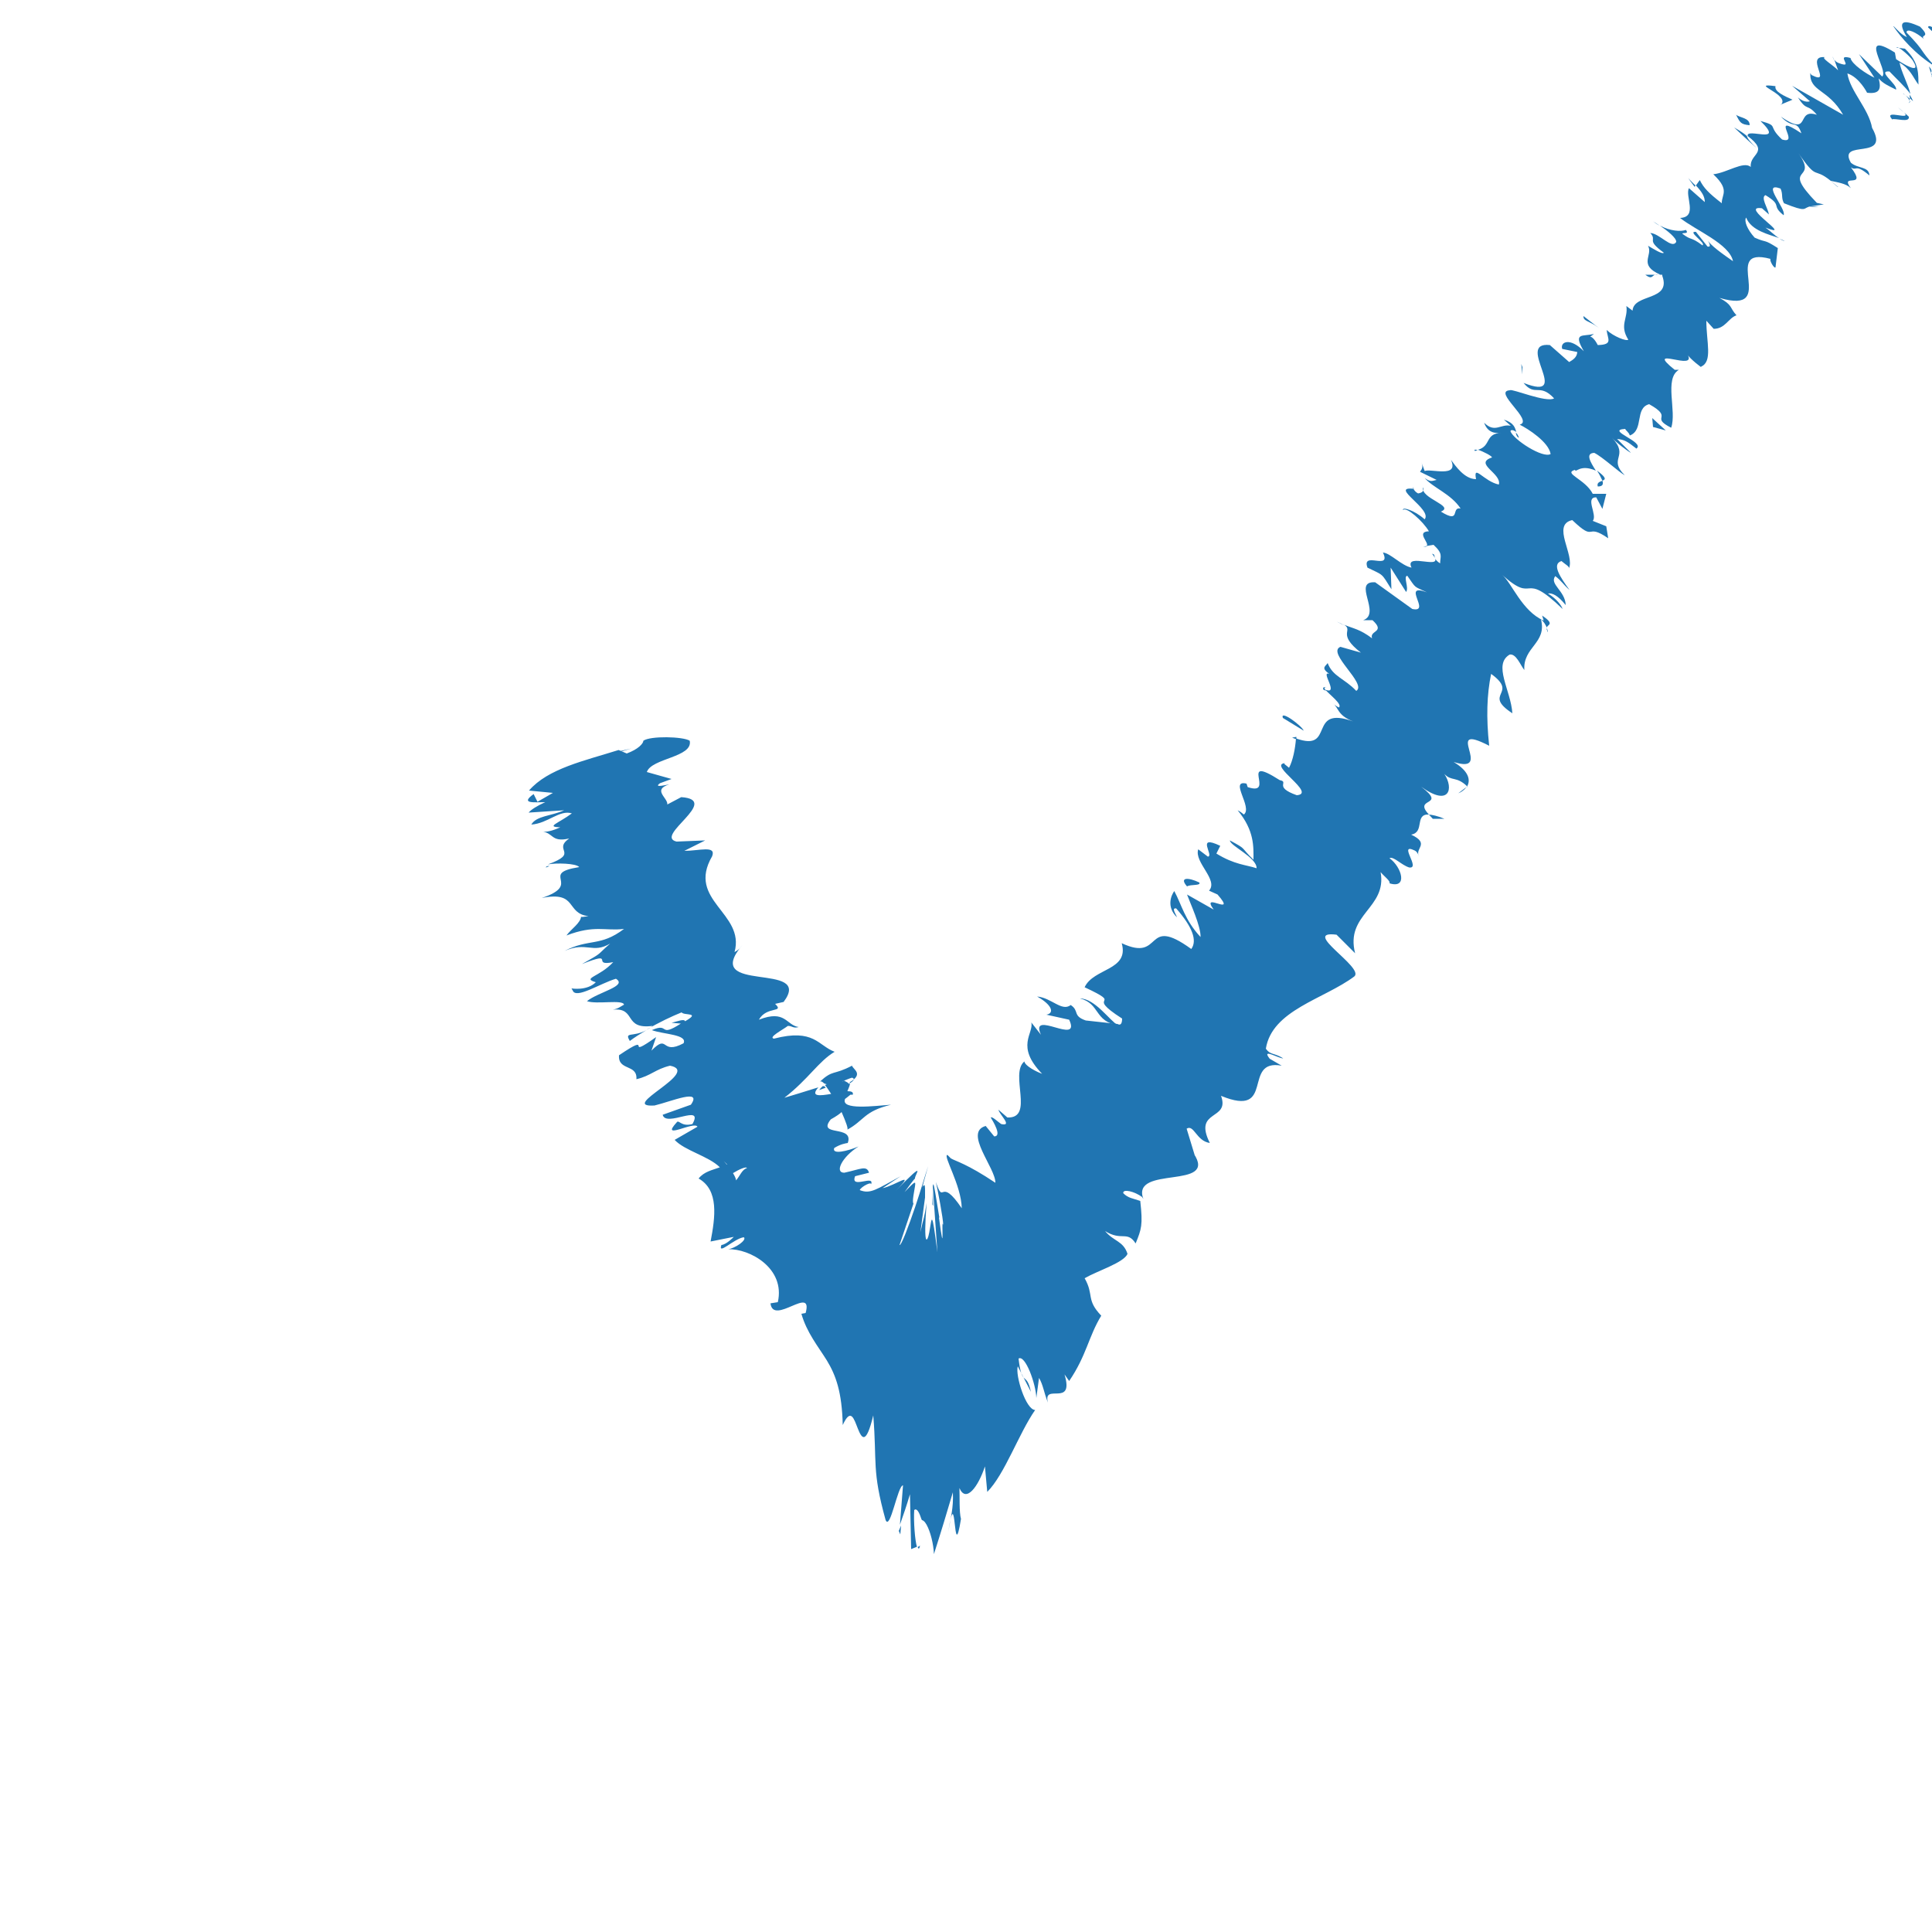
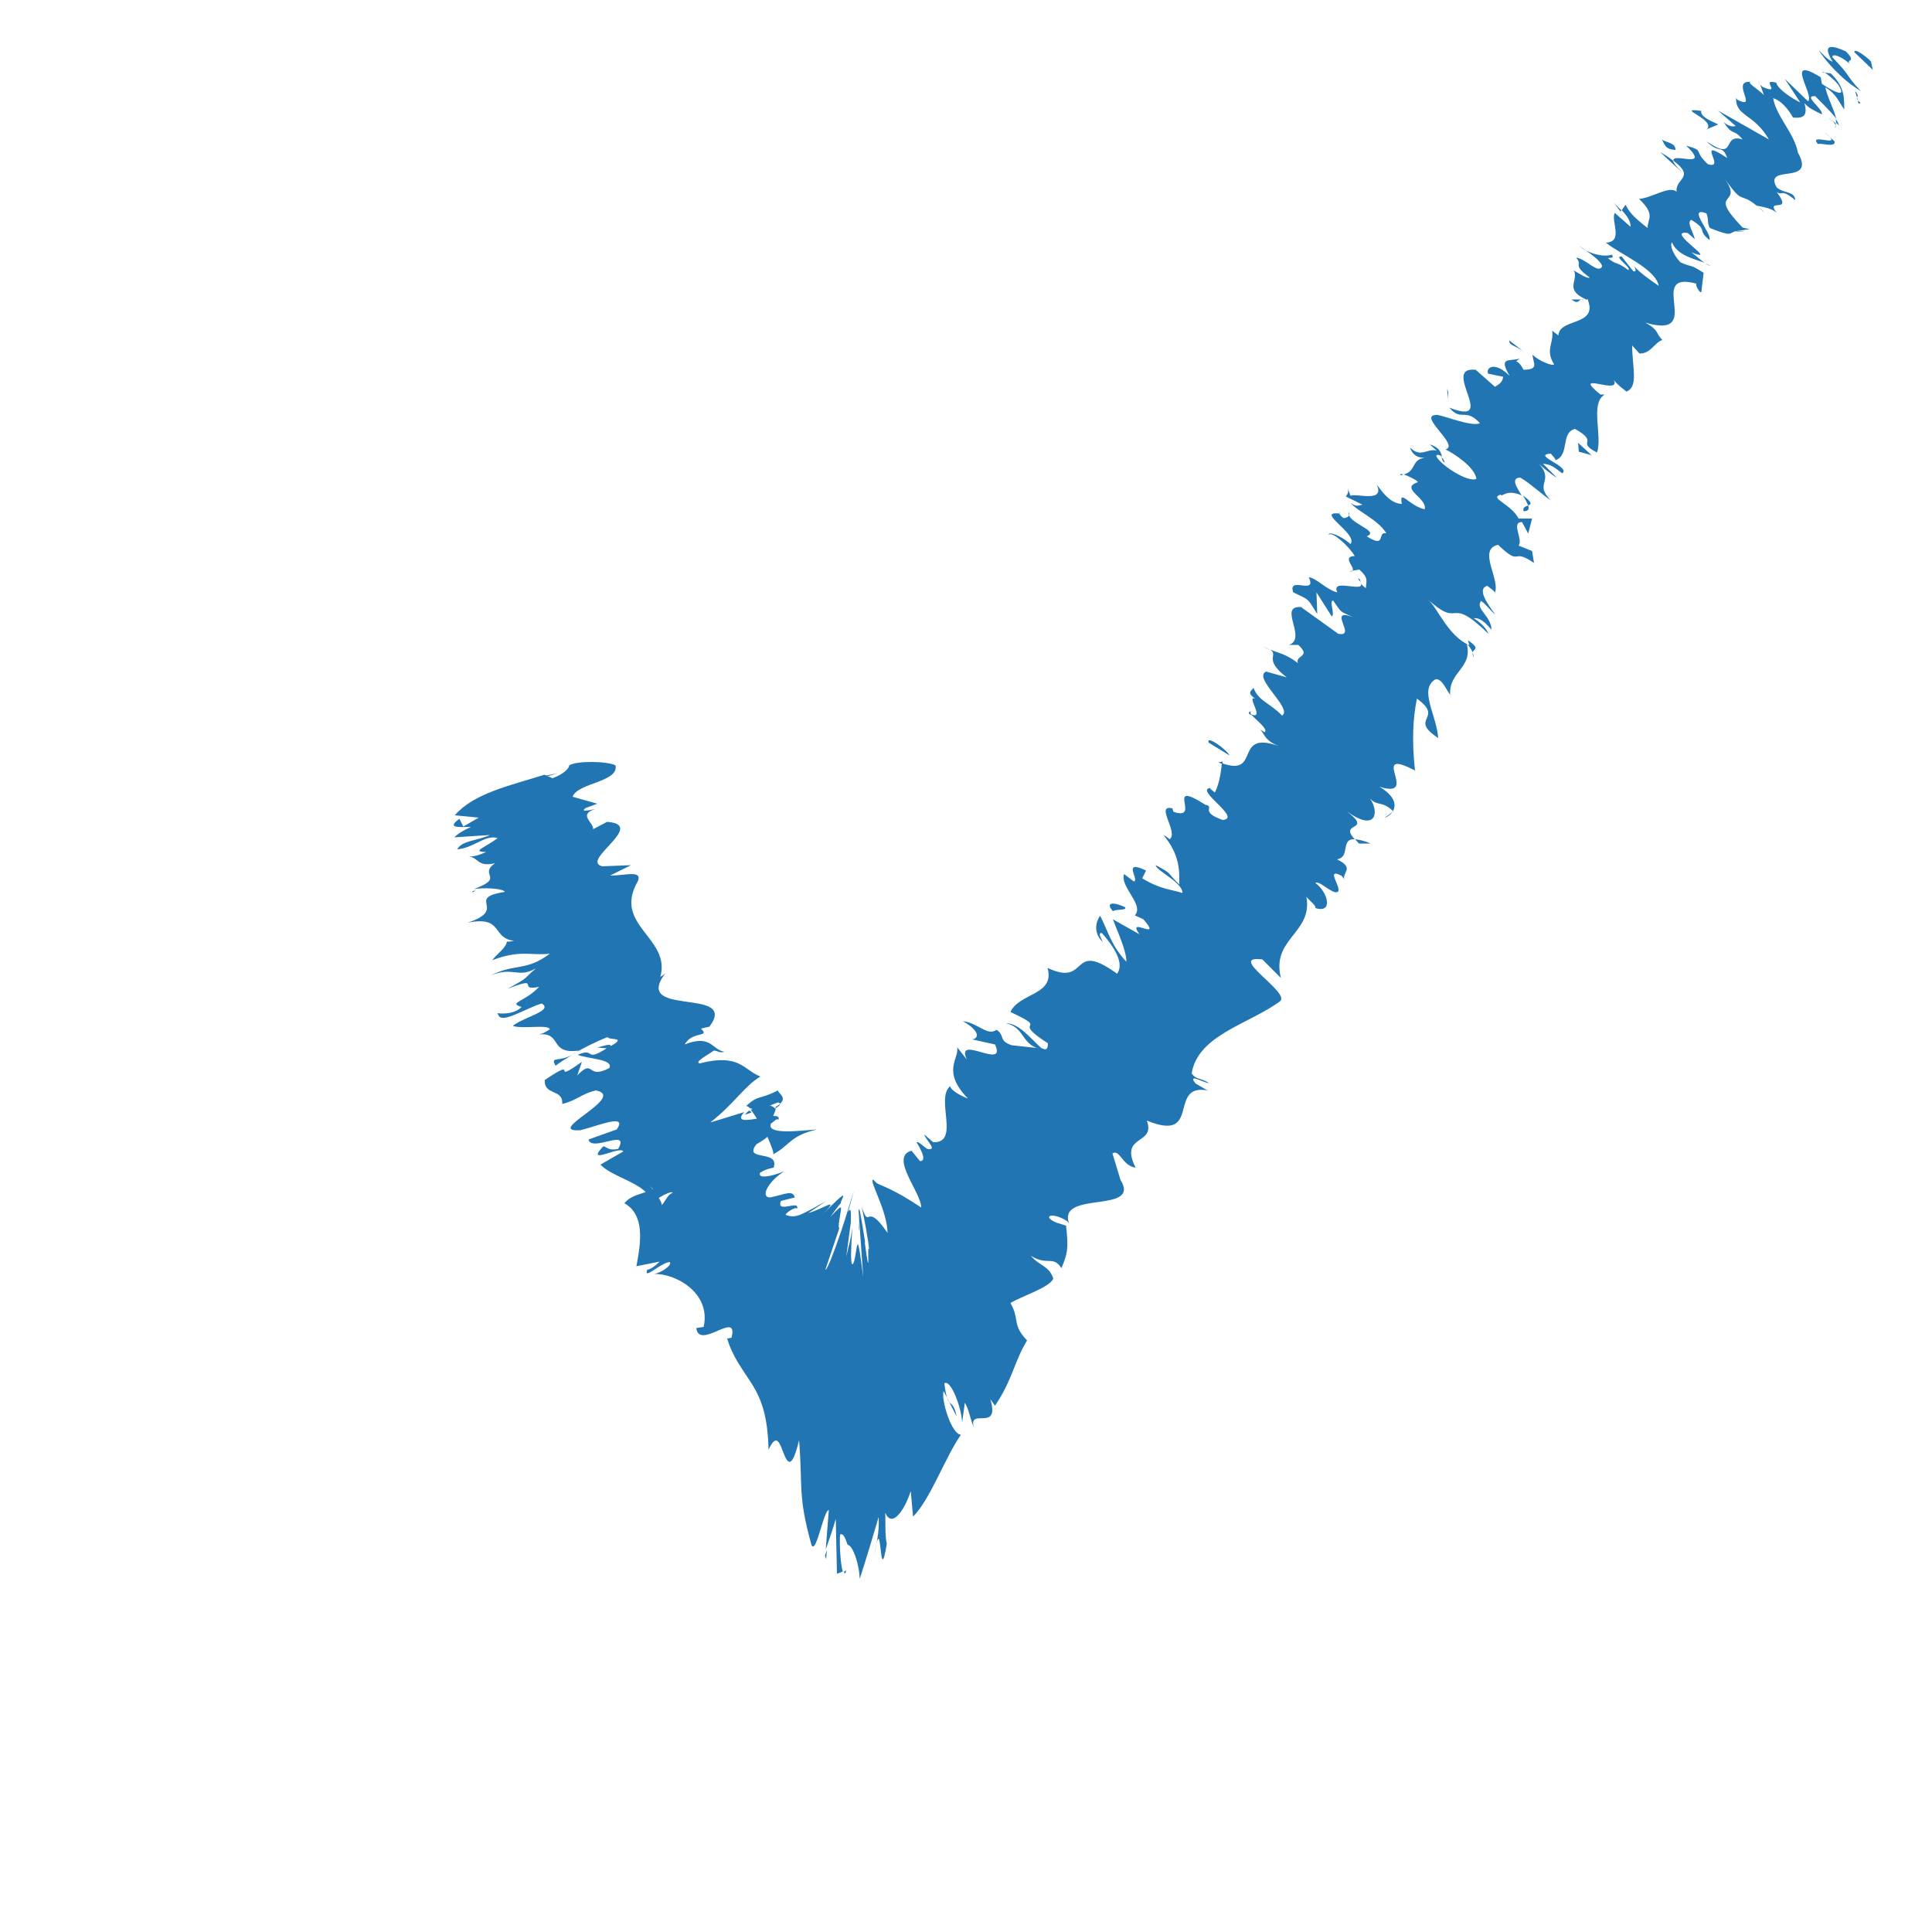
<svg xmlns="http://www.w3.org/2000/svg" id="Layer_1" data-name="Layer 1" viewBox="0 0 50 50">
  <defs>
    <style>
      .cls-1 {
        fill: #2075b2;
      }
    </style>
  </defs>
-   <path class="cls-1" d="M50.33.95c-.12-.13-.44-.36-.43-.24l.48.46-.05-.22Z" />
-   <path class="cls-1" d="M49,.68c.19.28.56.72,1.08,1.04-.44-.47-.21-.33-.74-.88,0-.12.26,0,.45.17-.11-.13.2-.02-.1-.32-.48-.22-.58-.12-.34.27-.14-.06-.25-.19-.34-.28Z" />
-   <path class="cls-1" d="M42.83,7.11h.1s-.07-.01-.1,0Z" />
-   <path class="cls-1" d="M39.31,11.33s-.03-.1-.08-.13c.01.06.03.11.08.13Z" />
-   <path class="cls-1" d="M38.17,11.67s.05-.01.07-.02c-.06-.02-.1-.02-.07.02Z" />
-   <path class="cls-1" d="M42.83,7.11h-.25c.17.13.17.03.25,0Z" />
-   <path class="cls-1" d="M49.51,2.62s-.04-.1-.09-.17c0,.04.01.07.01.1.03.02.05.04.08.07Z" />
-   <path class="cls-1" d="M43.85,4.84l.03-.04c-.06-.05-.12-.12-.19-.19l.17.23Z" />
-   <path class="cls-1" d="M44.88,3.3s.39.37.58.53c-.17-.16-.24-.25-.25-.31-.08-.07-.19-.14-.33-.22Z" />
-   <path class="cls-1" d="M47.46,1.55l-.03-.09s.01.06.03.09Z" />
-   <path class="cls-1" d="M42.95,5.84c-.07-.05-.13-.09-.17-.11.06.04.11.08.17.11Z" />
-   <path class="cls-1" d="M14.13,22.45s.06-.02.09-.04c-.06,0-.1.02-.09.04Z" />
-   <polygon class="cls-1" points="16 19.45 16.04 19.46 16.34 19.37 16 19.45" />
-   <path class="cls-1" d="M36.58,12.65s0,0,.01,0c-.03-.07-.03-.05-.01,0Z" />
-   <path class="cls-1" d="M27.95,25.84c.52.13.37.6.98.69-.2-.1-.59-.69-.98-.69Z" />
-   <path class="cls-1" d="M49.43,2.61s-.02.05-.04.06c.04-.02.05-.04.04-.06Z" />
-   <path class="cls-1" d="M28.94,26.54h0s.06,0,.06,0c-.03,0-.04,0-.06,0Z" />
-   <path class="cls-1" d="M34.58,16.08c.09.05.16.08.22.11-.05-.03-.11-.06-.22-.11Z" />
-   <path class="cls-1" d="M36.93,14.13l-.1.02c.06,0,.09,0,.1-.02Z" />
-   <path class="cls-1" d="M34.35,17.79c-.06,0-.13-.03-.1.06.03.01.05.02.07.03-.05-.06-.07-.1.03-.09Z" />
-   <path class="cls-1" d="M33.44,19.09s.07.03.11.04v-.06s-.11.02-.11.02Z" />
-   <path class="cls-1" d="M16.3,26.94c.13-.1.28-.19.43-.28-.35.19-.58.03-.43.28Z" />
-   <path class="cls-1" d="M49.26,2.42c.11.09.15.15.16.19,0-.02,0-.04,0-.06-.06-.05-.13-.1-.17-.13Z" />
-   <path class="cls-1" d="M37.95,20.37l-.21.16c.08-.03.16-.09.21-.16Z" />
-   <path class="cls-1" d="M23.81,40l-.06.04c.02.05.04.06.06-.04Z" />
-   <path class="cls-1" d="M37.38,21.19c-.19-.08-.31-.1-.4-.11.03.03.05.06.1.11h.3Z" />
-   <path class="cls-1" d="M16.73,26.66h0s0,0,0,0Z" />
-   <path class="cls-1" d="M14.82,25.63c.08.24.71-.18,1.12-.3.31.19-.45.34-.75.58.25.09.93-.05.96.09-.11.06-.14.1-.29.13.62-.06.26.52,1.03.42-.05.04-.11.08-.16.1.32-.19.66-.35.91-.45.06.09.51-.01.09.23-.02-.07-.19,0-.35.04l.24.02c-.59.38-.28-.04-.75.17.3.11.93.11.82.34-.6.32-.38-.27-.83.19l.12-.35c-.89.63,0-.18-.96.47-.03.41.48.22.45.62.38-.09.49-.26.87-.35.83.16-1.37,1.09-.4,1.03.45-.11,1.24-.45.94-.02l-.73.26c.08.34,1.08-.31.77.24-.3.08-.35-.13-.41-.04-.44.48.46-.05.54.11l-.59.34c.26.28.88.42,1.17.71-.19.07-.41.11-.55.29.53.3.43,1,.31,1.63l.6-.12s-.19.2-.32.21c-.1.28.33-.17.58-.2.09.07-.23.29-.41.31.56-.02,1.49.49,1.29,1.37l-.19.03c.07.59,1.11-.49.91.25l-.11.02c.14.49.43.84.66,1.21.23.38.39.81.41,1.67.21-.46.29-.16.39.09.1.25.21.45.4-.34.1,1.24-.04,1.41.32,2.71.12.28.31-.89.45-.9l-.08,1.02c.09-.25.18-.52.26-.79l.03,1.42.15-.06c-.05-.15-.09-.66-.07-.95.05-.05.11.02.16.16.01.03.03.09.04.1.01,0,.03.01.04.02.03.02.05.05.08.1.1.18.18.5.19.76.18-.56.34-1.09.49-1.6.02.41-.06.67-.12,1.03.22-1.41.12.96.33-.34-.05-.17-.03-.6-.04-.8.17.4.49-.04.66-.56l.06.66c.45-.45.82-1.52,1.24-2.12-.24,0-.52-.9-.45-1.13l.34.66c-.12-.55-.23-.1-.32-.86.17-.11.45.65.46,1.02l.07-.52c.11.19.12.36.23.64-.14-.53.69.14.43-.73l.12.17c.45-.66.5-1.15.83-1.69-.4-.42-.18-.53-.43-.97.35-.2,1.01-.4,1.11-.63-.11-.34-.36-.32-.58-.59.43.27.57-.02.79.32.15-.37.19-.47.12-1.1-.2-.07-.31-.07-.44-.2-.02-.12.29-.05.49.1l.03.05c-.33-.89,1.95-.22,1.3-1.18l.03.05-.21-.69c.19-.12.25.32.6.37-.44-.88.53-.57.29-1.22,1.43.59.53-.97,1.57-.78l-.31-.18c-.23-.29.24,0,.35-.01-.24-.15-.33-.08-.45-.25.16-1,1.5-1.28,2.29-1.87.27-.23-1.41-1.2-.46-1.08l.48.48c-.26-1.02.83-1.16.66-2.1.1.12.26.23.23.29.48.15.32-.42,0-.65.1-.06.31.18.51.24.31.04-.3-.65.14-.44.07.03.1.12.12.16-.14-.21.3-.33-.21-.57.36-.06.08-.54.46-.52-.43-.46.49-.19-.2-.72.73.53.85.05.6-.33.19.2.31.05.59.32.09-.16.05-.39-.35-.63,1.08.34-.32-1.06.92-.42-.08-.73-.06-1.33.05-1.86.73.53-.24.5.55,1.02-.04-.6-.51-1.26-.07-1.52.17-.03.28.28.38.4-.04-.6.59-.69.43-1.31.07.05.12.14.15.21.02-.08.22-.08-.12-.31l.04.13c-.56-.24-.83-.98-1.07-1.18.88.79.48-.16,1.56.88-.03-.09-.15-.26-.38-.4.11-.02.26.05.46.3-.01-.37-.43-.54-.27-.75.16.12.19.2.37.36-.24-.33-.47-.67-.21-.75.09.08.23.15.19.2.17-.35-.46-1.14.09-1.26.63.6.32.05.93.47l-.05-.31-.35-.14c.13-.15-.21-.61.09-.61l.16.3.1-.39h-.35c-.19-.38-.78-.53-.46-.62.03.09.12-.16.54.02h0c-.14-.22-.28-.45-.04-.46.22.11.65.51.79.58-.45-.44.13-.48-.33-.97.1.12.42.36.49.39l-.36-.36c.19.02.26.06.5.25.24-.17-.82-.48-.29-.51.02.05.09.08.12.17.37-.14.12-.71.5-.81.66.37,0,.32.57.61.15-.43-.19-1.27.2-1.5h-.11c-.82-.66.61.07.33-.4.03.09.43.4.35.32.31-.13.14-.63.14-1.19l.19.21c.3,0,.38-.28.59-.35-.19-.21-.09-.26-.44-.45,1.58.46-.02-1.37,1.32-1.01-.03.05.1.26.13.22l.06-.5c-.39-.25-.26-.12-.6-.27-.19-.21-.28-.43-.22-.52.13.34.6.44.85.53-.12-.07-.23-.19-.35-.27.79.31-.72-.59-.09-.5l.18.16c-.03-.17-.22-.44-.09-.5.46.28.13.25.47.52.08-.16-.6-.88-.08-.69.07.15.01.24.09.38.6.24.49.13.65.09h-.02s.4-.06.4-.06l-.18-.04c-.98-1.01.07-.51-.48-1.29.52.75.37.34.84.72.18.04.4.07.52.19-.31-.41.45.05,0-.54.16.11.1-.11.48.21-.01-.24-.3-.17-.48-.33-.36-.63,1.04-.03.55-.9-.09-.5-.57-.95-.64-1.41.31.1.51.5.51.5.33.04.37-.1.3-.37.11.13.25.19.45.29.04-.14-.51-.5-.17-.47.15.16.41.4.54.58-.05-.23-.24-.58-.28-.81.29.17.35.39.49.57-.01-.24.04-.56-.35-.93l-.22-.03c.02-.07.39.26.43.35.24.38-.28.06-.44-.05l-.03-.17c-.98-.61-.14.48-.33.62l-.6-.58.4.61c-.2-.09-.59-.35-.62-.51-.43-.12.14.3-.31.13-.07-.03-.09-.06-.11-.09l.1.28c-.12-.13-.48-.34-.33-.34-.56-.06.21.75-.36.46l-.03-.05c-.02.49.46.4.85,1.08l-1.32-.75.46.4s-.13.06-.31-.1c.24.38.23.14.49.45-.56-.18-.13.6-.93.05.33.34.4.06.53.43-.87-.58,0,.31-.5.16-.4-.37-.06-.34-.56-.48.66.64-.38.16-.33.39.58.44.04.45.08.8-.19-.16-.61.15-.97.19l-.09-.08c.56.48.3.59.31.83-.35-.27-.47-.4-.57-.6l-.1.14c.16.17.23.29.23.43l-.41-.36c-.11.2.24.75-.23.77.4.32,1.28.67,1.37,1.12-.23-.16-.62-.43-.66-.56.01.04.13.21,0,.18l-.3-.38c-.24-.02.27.29.17.35-.32-.24-.27-.11-.52-.3-.01-.04.19.02.09-.1-.13.05-.4.03-.67-.11.19.13.43.32.42.42-.11.2-.43-.22-.67-.23.19.21-.13.16.35.51-.04.05-.27-.1-.41-.18.14.25-.27.49.32.75h.05s0,.02,0,.03h0s0,0,0,0c.24.66-.74.45-.77.9l-.16-.12c.05.32-.19.49.05.87-.04.05-.38-.08-.56-.25.02.23.18.38-.23.39-.18-.35-.28-.13-.1-.29-.27.08-.56-.06-.26.45-.36-.37-.62-.24-.56-.06l.39.08c-.01.14-.11.2-.21.26l-.5-.44c-.93-.1.62,1.49-.68.98.3.37.41-.01.79.4-.2.12-1.1-.26-1.14-.21-.47.02.63.79.25.89.22.11.75.45.8.76-.2.12-.96-.37-1.04-.59.01-.05.09-.03.15.02-.03-.11-.06-.24-.32-.32l.18.16c-.26-.06-.41.2-.69-.08.09.26.28.28.45.26-.44.02-.26.34-.61.44.13.04.38.17.36.2-.48.16.26.41.18.7-.39-.08-.67-.55-.59-.14-.3,0-.53-.34-.65-.5.22.48-.52.22-.68.29l-.08-.22c.05.13,0,.18-.04.24l.43.21c-.11.02-.15.07-.31-.05.21.25.68.41.93.79-.26-.05.02.41-.51.08.37-.15-.54-.34-.46-.63.03.09-.01.14-.13.16-.06-.03-.1-.08-.12-.12-.64-.07.5.53.29.79-.27-.24-.59-.33-.56-.24.08-.1.52.29.67.55-.35.01.03.31-.06.38l.18-.03c.26.24.17.3.17.48-.23-.15-.08-.22-.21-.25.41.49-.74-.07-.53.36-.26-.05-.55-.38-.74-.39.23.48-.56-.05-.4.39.43.21.35.13.62.56l-.02-.56.4.63c.08-.11-.08-.4.03-.42.24.34.15.26.51.43-.69-.26.13.54-.38.43l-.96-.69c-.61-.04.17.81-.31.98h.24c.35.32-.09.26-.01.47-.32-.24-.48-.25-.72-.35.24.16-.2.23.43.72l-.53-.15c-.37.15.7.96.41,1.14-.3-.32-.61-.37-.74-.72-.06.09-.18.12.04.28-.24-.09.27.55-.1.41.12.14.45.38.35.46-.07-.03-.16-.11-.16-.11.16.11.11.31.53.47-1.2-.43-.45.81-1.48.44-.02.27-.08.57-.18.76-.09-.08-.16-.11-.1-.12-.47.03.83.79.3.83-.62-.22-.18-.34-.44-.39-1.1-.7-.08.43-.83.18l-.03-.09c-.46-.11.17.62-.07.8,0,0-.09-.08-.16-.11.44.53.41.95.41,1.28-.37-.36-.15-.25-.61-.5,0,.14.7.44.69.72-.27-.09-.57-.09-1.04-.38l.1-.2c-.65-.31-.15.26-.32.28l-.25-.19c-.11.34.53.79.28,1.07l.22.1c.53.61-.46-.11-.1.39l-.69-.39c.08.22.36.82.35,1.1-.41-.44-.49-.84-.68-1.19-.08.11-.21.41.07.68-.03-.09-.15-.25-.02-.23.42.48.55.83.39,1.05-1.24-.9-.71.36-1.8-.15.2.71-.73.64-.96,1.14,1.09.51-.06.15.97.81,0,.15-.05.18-.12.14l-.82-.09c-.35-.12-.16-.25-.39-.4-.23.18-.5-.19-.87-.22.38.21.46.43.24.47l.59.13c.32.69-1.04-.29-.73.39l-.25-.32c.07.29-.42.61.28,1.33-.14-.05-.44-.2-.46-.32-.39.32.27,1.48-.44,1.45l-.23-.2c.02.12.38.44.07.37-.1-.07-.23-.2-.27-.17.06.1.3.49.09.49l-.22-.27c-.58.16.26,1.09.25,1.47-.73-.49-1.03-.56-1.15-.63l-.09-.09c-.13,0,.36.78.37,1.38-.58-.86-.45-.04-.67-.68.05.21.19.95.19,1.11-.06-.23.05,1.02-.11-.19h.01c-.18-1.14-.15-.82-.17-.82l.12,1.72c-.15-1.16-.14-.91-.21-.52-.05.27-.16.42-.07-.76-.06.42-.08.38-.16.76l.12-.9c0-.29.01-.39-.07-.27l.15-.54c-.08.24-.18.59-.33,1.04-.18.53-.37,1.03-.41,1l.36-1.07c-.04-.05.02-.31.04-.45.02-.14.01-.14-.27.15.08-.11.24-.33.27-.35-.02-.08.35-.55-.5.32.55-.56,0-.14-.34-.07l.47-.31c-.63.34-.78.47-1.06.36.03-.09.36-.26.28-.12.16-.32-.54.12-.4-.24l.36-.09c-.06-.2-.22-.09-.64,0-.26,0-.06-.41.37-.68-.28.12-.7.22-.63.04.16-.1.29-.12.35-.13.17-.48-.81-.15-.44-.61.16-.09.24-.15.28-.19.11.25.19.46.14.46.45-.24.43-.48,1.14-.65-.42.03-1.31.15-1.19-.15.04-.03.08-.06.14-.11h.06c.02-.07-.04-.09-.14-.09.04-.1.08-.17.06-.23.37-.22.09-.33.06-.43-.5.26-.48.09-.84.42.03-.03.07-.01.12.04.02,0,.04.02.07.02l-.05.02c.05.06.1.14.16.23-.29.05-.55.08-.33-.17-.35.11-.71.22-.88.27.63-.49.88-.94,1.3-1.19-.43-.16-.53-.61-1.57-.34-.16-.03.23-.23.36-.33.12,0,.13.07.28.03-.33-.05-.34-.46-1.03-.19.2-.36.67-.17.42-.41l.22-.05c.8-1.07-2.16-.18-1.07-1.47-.06.08-.09.12-.2.18.28-1.02-1.25-1.33-.58-2.48.11-.29-.33-.14-.72-.14l.54-.27-.74.03c-.6-.14,1.17-1.08.12-1.15l-.36.19c.02-.17-.4-.38.05-.52-.08.01-.42.1-.24-.03l.3-.11-.64-.18c.12-.36,1.2-.38,1.11-.81-.17-.11-1.02-.13-1.2,0,0,.07-.13.22-.43.33l-.21-.09c-.89.28-1.83.48-2.32,1.05l.62.06-.4.23-.1-.2c-.36.26.02.21.3.21-.22.1-.36.19-.43.27l.92-.06c-.33.15-.72.14-.85.37.43-.03.73-.39,1.05-.29-.35.26-.69.35-.3.36-.22.1-.37.13-.49.11.32.02.24.29.72.18-.44.31.28.37-.55.67.21-.04.73-.03.81.07-1.06.17.11.44-.97.8.94-.19.61.4,1.21.47-.08.01-.23.04-.19,0-.01.18-.26.33-.38.5.73-.28,1-.11,1.49-.17-.62.47-.9.24-1.54.57.58-.25.72.08,1.18-.19-.37.32-.16.21-.73.53.91-.36.21.07.81-.05-.36.39-.82.41-.45.52-.23.23-.63.16-.63.16ZM18.82,30.14s-.01,0-.01,0c-.03-.04-.06-.07-.08-.09.02.02.05.04.09.09ZM19.05,30.56c0-.06-.04-.13-.08-.2.16-.1.35-.18.36-.13-.13.04-.17.19-.29.33ZM22.05,27.89c.1.03.02.1-.08.16-.02-.03-.06-.05-.12-.08-.02,0-.04.02-.06.02.1-.04.19-.08.26-.1Z" />
-   <path class="cls-1" d="M21.34,28.11s-.04,0-.05,0c-.04.04-.07.07-.09.1l.17-.06-.03-.03Z" />
-   <path class="cls-1" d="M42.95,7.11h-.02s.05.01.08.03c-.03-.01-.04-.02-.06-.03Z" />
-   <polygon class="cls-1" points="23.3 39.71 23.32 39.48 23.26 39.62 23.3 39.71" />
-   <path class="cls-1" d="M46.05,6.18s.09.05.14.06c-.03-.02-.08-.04-.14-.06Z" />
-   <path class="cls-1" d="M46.82,5.36h.25c-.13-.02-.2-.01-.25,0Z" />
-   <path class="cls-1" d="M47.56,4.84c-.08-.07-.13-.11-.18-.16h0s.19.16.19.16Z" />
-   <path class="cls-1" d="M40.03,16.25s0,.02,0,.04c.04.13.04.06,0-.04Z" />
-   <path class="cls-1" d="M41.33,12.18c.06.09.11.19.14.26.08-.03.12-.07-.14-.26Z" />
-   <polygon class="cls-1" points="37.98 20.36 37.97 20.35 37.95 20.37 37.98 20.36" />
-   <path class="cls-1" d="M41.35,12.59c.13,0,.15-.06.12-.15-.07.03-.15.05-.12.15Z" />
-   <path class="cls-1" d="M50.02,2.04l.04-.02s-.05-.04-.07-.06l.02.08Z" />
-   <path class="cls-1" d="M50,1.96l-.02-.08s-.02.03.02.08Z" />
-   <path class="cls-1" d="M49.92,1.72l.05.16s.06-.05-.05-.16Z" />
-   <path class="cls-1" d="M49.12,2.78l.15.13s-.08-.08-.15-.13Z" />
-   <path class="cls-1" d="M48.96,3.09c.09-.04.47.1.44-.07l-.12-.11c.21.23-.54-.1-.32.17Z" />
-   <path class="cls-1" d="M46.08,2.71l.31-.13c-.2-.09-.48-.21-.44-.35-.74-.1.43.23.13.49Z" />
-   <path class="cls-1" d="M45.28,3.24c.01-.19-.25-.19-.35-.27.1.2.12.25.35.27Z" />
-   <path class="cls-1" d="M41.38,8.49l-.4-.31c-.01.14.16.12.4.31Z" />
-   <polygon class="cls-1" points="42.78 11.05 43.11 11.14 42.76 10.82 42.78 11.05" />
-   <polygon class="cls-1" points="39.4 9.5 39.37 9.42 39.4 9.69 39.4 9.5" />
-   <path class="cls-1" d="M33.2,18.58l.54.33c-.05-.13-.62-.55-.54-.33Z" />
-   <path class="cls-1" d="M31.04,22.84c-.29-.14-.53-.14-.32.1.1-.06.36-.01.32-.1Z" />
-   <polygon class="cls-1" points="24.15 31.21 24.14 30.84 24.13 31.17 24.15 31.21" />
+   <path class="cls-1" d="M48.42,1.59c-.12-.13-.44-.36-.43-.24l.48.46-.05-.22Z" />
+   <path class="cls-1" d="M47.08,1.32c.19.28.56.72,1.08,1.04-.44-.47-.21-.33-.74-.88,0-.12.26,0,.45.17-.11-.13.2-.02-.1-.32-.48-.22-.58-.12-.34.27-.14-.06-.25-.19-.34-.28Z" />
+   <path class="cls-1" d="M40.92,7.75h.1s-.07-.01-.1,0Z" />
+   <path class="cls-1" d="M37.39,11.97s-.03-.1-.08-.13c.01.06.03.11.08.13Z" />
+   <path class="cls-1" d="M36.25,12.3s.05-.01.07-.02c-.06-.02-.1-.02-.07.02Z" />
+   <path class="cls-1" d="M40.92,7.75h-.25c.17.13.17.03.25,0Z" />
+   <path class="cls-1" d="M47.6,3.25s-.04-.1-.09-.17c0,.04.01.07.01.1.03.02.05.04.08.07Z" />
+   <path class="cls-1" d="M41.93,5.48l.03-.04c-.06-.05-.12-.12-.19-.19l.17.23Z" />
+   <path class="cls-1" d="M42.97,3.94s.39.37.58.53c-.17-.16-.24-.25-.25-.31-.08-.07-.19-.14-.33-.22Z" />
+   <path class="cls-1" d="M45.54,2.19l-.03-.09s.01.06.03.09Z" />
+   <path class="cls-1" d="M41.04,6.48c-.07-.05-.13-.09-.17-.11.06.04.11.08.17.11Z" />
+   <path class="cls-1" d="M12.22,23.09s.06-.02.09-.04c-.06,0-.1.02-.09.04Z" />
+   <polygon class="cls-1" points="14.09 20.08 14.13 20.1 14.43 20.01 14.09 20.08" />
+   <path class="cls-1" d="M34.67,13.29s0,0,.01,0c-.03-.07-.03-.05-.01,0Z" />
+   <path class="cls-1" d="M26.04,26.48c.52.13.37.6.98.69-.2-.1-.59-.69-.98-.69Z" />
+   <path class="cls-1" d="M47.51,3.25s-.02.05-.04.06c.04-.02.05-.04.04-.06Z" />
+   <path class="cls-1" d="M27.02,27.18h0s.06,0,.06,0c-.03,0-.04,0-.06,0Z" />
+   <path class="cls-1" d="M32.66,16.72c.09.05.16.08.22.11-.05-.03-.11-.06-.22-.11Z" />
+   <path class="cls-1" d="M35.01,14.77l-.1.02c.06,0,.09,0,.1-.02Z" />
+   <path class="cls-1" d="M32.43,18.42c-.06,0-.13-.03-.1.06.03.01.05.02.07.03-.05-.06-.07-.1.03-.09Z" />
+   <path class="cls-1" d="M31.53,19.73s.07.03.11.04v-.06s-.11.02-.11.02Z" />
+   <path class="cls-1" d="M14.38,27.58c.13-.1.28-.19.43-.28-.35.19-.58.03-.43.28Z" />
+   <path class="cls-1" d="M47.35,3.06c.11.09.15.15.16.19,0-.02,0-.04,0-.06-.06-.05-.13-.1-.17-.13Z" />
+   <path class="cls-1" d="M36.04,21.01l-.21.16c.08-.03.16-.09.21-.16Z" />
+   <path class="cls-1" d="M21.9,40.64l-.06.04c.02.05.04.06.06-.04Z" />
+   <path class="cls-1" d="M35.47,21.83c-.19-.08-.31-.1-.4-.11.03.03.05.06.1.11h.3Z" />
+   <path class="cls-1" d="M14.82,27.3h0s0,0,0,0Z" />
+   <path class="cls-1" d="M12.9,26.27c.08.24.71-.18,1.12-.3.31.19-.45.34-.75.58.25.09.93-.05.96.09-.11.06-.14.1-.29.13.62-.06.26.52,1.03.42-.05.04-.11.08-.16.1.32-.19.66-.35.91-.45.06.09.51-.01.09.23-.02-.07-.19,0-.35.04l.24.02c-.59.38-.28-.04-.75.17.3.11.93.11.82.34-.6.32-.38-.27-.83.19l.12-.35c-.89.63,0-.18-.96.47-.03.41.48.22.45.62.38-.09.49-.26.87-.35.83.16-1.37,1.09-.4,1.03.45-.11,1.24-.45.94-.02l-.73.26c.08.34,1.08-.31.77.24-.3.08-.35-.13-.41-.04-.44.48.46-.05.54.11l-.59.34c.26.28.88.42,1.17.71-.19.07-.41.11-.55.29.53.3.43,1,.31,1.63l.6-.12s-.19.2-.32.21c-.1.28.33-.17.58-.2.09.07-.23.29-.41.31.56-.02,1.49.49,1.29,1.37l-.19.03c.07.59,1.11-.49.91.25l-.11.02c.14.49.43.84.66,1.21.23.38.39.81.41,1.67.21-.46.29-.16.39.09.1.25.21.45.4-.34.1,1.24-.04,1.41.32,2.71.12.28.31-.89.45-.9l-.08,1.02c.09-.25.18-.52.26-.79l.03,1.42.15-.06c-.05-.15-.09-.66-.07-.95.05-.05.11.02.16.16.01.03.03.09.04.1.01,0,.03.01.04.02.03.02.05.05.08.1.1.18.18.5.19.76.18-.56.34-1.09.49-1.6.02.41-.06.67-.12,1.03.22-1.41.12.96.33-.34-.05-.17-.03-.6-.04-.8.17.4.49-.04.66-.56l.06.66c.45-.45.82-1.52,1.24-2.12-.24,0-.52-.9-.45-1.13l.34.66c-.12-.55-.23-.1-.32-.86.17-.11.45.65.46,1.02l.07-.52c.11.19.12.36.23.64-.14-.53.69.14.43-.73l.12.17c.45-.66.5-1.15.83-1.69-.4-.42-.18-.53-.43-.97.35-.2,1.01-.4,1.11-.63-.11-.34-.36-.32-.58-.59.43.27.57-.02.79.32.15-.37.19-.47.12-1.1-.2-.07-.31-.07-.44-.2-.02-.12.29-.05.49.1l.03.05c-.33-.89,1.95-.22,1.3-1.18l.03.05-.21-.69c.19-.12.25.32.6.37-.44-.88.53-.57.29-1.22,1.43.59.53-.97,1.57-.78l-.31-.18c-.23-.29.24,0,.35-.01-.24-.15-.33-.08-.45-.25.16-1,1.5-1.28,2.29-1.87.27-.23-1.41-1.2-.46-1.08l.48.48c-.26-1.02.83-1.16.66-2.1.1.12.26.23.23.29.48.15.32-.42,0-.65.1-.06.31.18.51.24.31.04-.3-.65.14-.44.07.03.1.12.12.16-.14-.21.3-.33-.21-.57.36-.06.08-.54.46-.52-.43-.46.49-.19-.2-.72.73.53.85.05.6-.33.19.2.31.05.59.32.09-.16.05-.39-.35-.63,1.08.34-.32-1.06.92-.42-.08-.73-.06-1.33.05-1.86.73.53-.24.5.55,1.02-.04-.6-.51-1.26-.07-1.52.17-.03.28.28.38.4-.04-.6.59-.69.43-1.31.07.05.12.14.15.21.02-.08.22-.08-.12-.31l.04.13c-.56-.24-.83-.98-1.07-1.18.88.79.48-.16,1.56.88-.03-.09-.15-.26-.38-.4.11-.02.26.05.46.3-.01-.37-.43-.54-.27-.75.16.12.19.2.37.36-.24-.33-.47-.67-.21-.75.09.08.23.15.19.2.17-.35-.46-1.14.09-1.26.63.6.32.05.93.47l-.05-.31-.35-.14c.13-.15-.21-.61.09-.61l.16.3.1-.39h-.35c-.19-.38-.78-.53-.46-.62.03.09.12-.16.54.02h0c-.14-.22-.28-.45-.04-.46.22.11.65.51.79.58-.45-.44.13-.48-.33-.97.1.12.42.36.49.39l-.36-.36c.19.02.26.06.5.25.24-.17-.82-.48-.29-.51.02.05.09.08.12.17.37-.14.12-.71.5-.81.66.37,0,.32.57.61.15-.43-.19-1.27.2-1.5h-.11c-.82-.66.61.07.33-.4.03.09.43.4.35.32.31-.13.14-.63.14-1.19l.19.21c.3,0,.38-.28.59-.35-.19-.21-.09-.26-.44-.45,1.58.46-.02-1.37,1.32-1.01-.03.05.1.26.13.22l.06-.5c-.39-.25-.26-.12-.6-.27-.19-.21-.28-.43-.22-.52.13.34.6.44.85.53-.12-.07-.23-.19-.35-.27.79.31-.72-.59-.09-.5l.18.16c-.03-.17-.22-.44-.09-.5.46.28.13.25.47.52.08-.16-.6-.88-.08-.69.07.15.01.24.09.38.6.24.49.13.65.09h-.02s.4-.06.4-.06l-.18-.04c-.98-1.01.07-.51-.48-1.29.52.75.37.34.84.72.18.04.4.07.52.19-.31-.41.45.05,0-.54.16.11.1-.11.48.21-.01-.24-.3-.17-.48-.33-.36-.63,1.04-.03.55-.9-.09-.5-.57-.95-.64-1.41.31.1.51.5.51.5.33.04.37-.1.3-.37.11.13.25.19.45.29.04-.14-.51-.5-.17-.47.15.16.41.4.54.58-.05-.23-.24-.58-.28-.81.29.17.35.39.49.57-.01-.24.04-.56-.35-.93l-.22-.03c.02-.07.39.26.43.35.24.38-.28.06-.44-.05l-.03-.17c-.98-.61-.14.48-.33.62l-.6-.58.4.61c-.2-.09-.59-.35-.62-.51-.43-.12.14.3-.31.13-.07-.03-.09-.06-.11-.09l.1.28c-.12-.13-.48-.34-.33-.34-.56-.06.21.75-.36.46l-.03-.05c-.02.49.46.4.85,1.08l-1.32-.75.46.4s-.13.06-.31-.1c.24.38.23.14.49.45-.56-.18-.13.6-.93.05.33.34.4.06.53.43-.87-.58,0,.31-.5.16-.4-.37-.06-.34-.56-.48.66.64-.38.16-.33.39.58.44.04.45.08.8-.19-.16-.61.15-.97.19l-.09-.08c.56.48.3.59.31.83-.35-.27-.47-.4-.57-.6l-.1.14c.16.17.23.29.23.43l-.41-.36c-.11.2.24.75-.23.77.4.32,1.28.67,1.37,1.12-.23-.16-.62-.43-.66-.56.01.04.13.21,0,.18l-.3-.38c-.24-.02.27.29.17.35-.32-.24-.27-.11-.52-.3-.01-.04.19.02.09-.1-.13.05-.4.03-.67-.11.19.13.43.32.42.42-.11.2-.43-.22-.67-.23.19.21-.13.16.35.51-.04.05-.27-.1-.41-.18.14.25-.27.49.32.75h.05s0,.02,0,.03h0s0,0,0,0c.24.66-.74.45-.77.9l-.16-.12c.05.32-.19.49.05.87-.04.05-.38-.08-.56-.25.02.23.18.38-.23.39-.18-.35-.28-.13-.1-.29-.27.08-.56-.06-.26.45-.36-.37-.62-.24-.56-.06l.39.08c-.01.14-.11.2-.21.26l-.5-.44c-.93-.1.62,1.49-.68.98.3.37.41-.01.79.4-.2.12-1.1-.26-1.14-.21-.47.02.63.79.25.89.22.11.75.45.8.76-.2.12-.96-.37-1.04-.59.01-.05.09-.03.15.02-.03-.11-.06-.24-.32-.32l.18.16c-.26-.06-.41.2-.69-.08.09.26.28.28.45.26-.44.02-.26.34-.61.44.13.04.38.17.36.2-.48.16.26.41.18.7-.39-.08-.67-.55-.59-.14-.3,0-.53-.34-.65-.5.22.48-.52.22-.68.29l-.08-.22c.05.13,0,.18-.04.24l.43.21c-.11.02-.15.07-.31-.05.21.25.68.41.93.79-.26-.05.02.41-.51.08.37-.15-.54-.34-.46-.63.03.09-.01.14-.13.16-.06-.03-.1-.08-.12-.12-.64-.07.5.53.29.79-.27-.24-.59-.33-.56-.24.08-.1.52.29.67.55-.35.01.03.31-.06.38l.18-.03c.26.24.17.3.17.48-.23-.15-.08-.22-.21-.25.41.49-.74-.07-.53.36-.26-.05-.55-.38-.74-.39.23.48-.56-.05-.4.39.43.21.35.13.62.56l-.02-.56.4.63c.08-.11-.08-.4.03-.42.24.34.15.26.51.43-.69-.26.13.54-.38.43l-.96-.69c-.61-.04.17.81-.31.98h.24c.35.32-.09.26-.01.47-.32-.24-.48-.25-.72-.35.24.16-.2.23.43.72l-.53-.15c-.37.15.7.96.41,1.14-.3-.32-.61-.37-.74-.72-.06.09-.18.12.04.28-.24-.09.27.55-.1.41.12.14.45.38.35.46-.07-.03-.16-.11-.16-.11.16.11.11.31.53.47-1.2-.43-.45.81-1.48.44-.02.27-.08.57-.18.76-.09-.08-.16-.11-.1-.12-.47.03.83.79.3.83-.62-.22-.18-.34-.44-.39-1.1-.7-.08.43-.83.18l-.03-.09c-.46-.11.17.62-.07.8,0,0-.09-.08-.16-.11.44.53.41.95.41,1.28-.37-.36-.15-.25-.61-.5,0,.14.7.44.69.72-.27-.09-.57-.09-1.04-.38l.1-.2c-.65-.31-.15.26-.32.28l-.25-.19c-.11.34.53.79.28,1.07l.22.1c.53.61-.46-.11-.1.39l-.69-.39c.08.22.36.82.35,1.1-.41-.44-.49-.84-.68-1.19-.08.11-.21.41.07.68-.03-.09-.15-.25-.02-.23.42.48.55.83.39,1.05-1.24-.9-.71.36-1.8-.15.2.71-.73.64-.96,1.14,1.09.51-.06.15.97.81,0,.15-.05.18-.12.14l-.82-.09c-.35-.12-.16-.25-.39-.4-.23.18-.5-.19-.87-.22.38.21.46.43.24.47l.59.13c.32.69-1.04-.29-.73.39l-.25-.32c.07.29-.42.61.28,1.33-.14-.05-.44-.2-.46-.32-.39.32.27,1.48-.44,1.45l-.23-.2c.02.12.38.44.07.37-.1-.07-.23-.2-.27-.17.06.1.3.49.09.49l-.22-.27c-.58.16.26,1.09.25,1.47-.73-.49-1.03-.56-1.15-.63l-.09-.09c-.13,0,.36.78.37,1.38-.58-.86-.45-.04-.67-.68.05.21.19.95.19,1.11-.06-.23.05,1.02-.11-.19h.01c-.18-1.14-.15-.82-.17-.82l.12,1.72c-.15-1.16-.14-.91-.21-.52-.05.27-.16.42-.07-.76-.06.42-.08.38-.16.76l.12-.9c0-.29.01-.39-.07-.27l.15-.54c-.08.24-.18.59-.33,1.04-.18.53-.37,1.03-.41,1l.36-1.07c-.04-.05.02-.31.04-.45.02-.14.01-.14-.27.15.08-.11.24-.33.27-.35-.02-.08.35-.55-.5.32.55-.56,0-.14-.34-.07l.47-.31c-.63.34-.78.47-1.06.36.03-.09.36-.26.28-.12.16-.32-.54.12-.4-.24l.36-.09c-.06-.2-.22-.09-.64,0-.26,0-.06-.41.37-.68-.28.12-.7.22-.63.04.16-.1.29-.12.35-.13.17-.48-.81-.15-.44-.61.16-.09.24-.15.28-.19.11.25.19.46.14.46.45-.24.43-.48,1.14-.65-.42.03-1.31.15-1.19-.15.04-.03.08-.06.14-.11h.06c.02-.07-.04-.09-.14-.09.04-.1.08-.17.06-.23.37-.22.09-.33.06-.43-.5.26-.48.09-.84.42.03-.03.07-.01.12.04.02,0,.04.02.07.02l-.05.02c.05.06.1.14.16.23-.29.05-.55.08-.33-.17-.35.11-.71.22-.88.27.63-.49.88-.94,1.3-1.19-.43-.16-.53-.61-1.57-.34-.16-.03.23-.23.36-.33.12,0,.13.07.28.03-.33-.05-.34-.46-1.03-.19.2-.36.67-.17.42-.41l.22-.05c.8-1.07-2.16-.18-1.07-1.47-.06.08-.09.12-.2.18.28-1.02-1.25-1.33-.58-2.48.11-.29-.33-.14-.72-.14l.54-.27-.74.03c-.6-.14,1.17-1.08.12-1.15l-.36.19c.02-.17-.4-.38.05-.52-.08.01-.42.1-.24-.03l.3-.11-.64-.18c.12-.36,1.2-.38,1.11-.81-.17-.11-1.02-.13-1.2,0,0,.07-.13.22-.43.33l-.21-.09c-.89.28-1.83.48-2.32,1.05l.62.06-.4.23-.1-.2c-.36.26.02.21.3.21-.22.1-.36.19-.43.27l.92-.06c-.33.15-.72.14-.85.37.43-.03.73-.39,1.05-.29-.35.26-.69.35-.3.36-.22.1-.37.13-.49.11.32.02.24.29.72.18-.44.31.28.37-.55.67.21-.04.73-.03.81.07-1.06.17.11.44-.97.8.94-.19.61.4,1.21.47-.08.01-.23.04-.19,0-.01.18-.26.33-.38.5.73-.28,1-.11,1.49-.17-.62.47-.9.24-1.54.57.58-.25.72.08,1.18-.19-.37.32-.16.21-.73.53.91-.36.21.07.81-.05-.36.39-.82.41-.45.52-.23.23-.63.16-.63.16ZM16.9,30.78s-.01,0-.01,0c-.03-.04-.06-.07-.08-.09.02.02.05.04.09.09ZM17.13,31.2c0-.06-.04-.13-.08-.2.16-.1.35-.18.36-.13-.13.04-.17.19-.29.33ZM20.14,28.53c.1.03.02.1-.08.16-.02-.03-.06-.05-.12-.08-.02,0-.04.02-.06.02.1-.04.19-.08.26-.1Z" />
+   <path class="cls-1" d="M19.42,28.75s-.04,0-.05,0c-.04.04-.07.07-.09.1l.17-.06-.03-.03Z" />
+   <path class="cls-1" d="M41.03,7.75h-.02s.05.01.08.03c-.03-.01-.04-.02-.06-.03Z" />
+   <polygon class="cls-1" points="21.38 40.35 21.4 40.12 21.35 40.26 21.38 40.35" />
+   <path class="cls-1" d="M44.13,6.82s.09.05.14.06c-.03-.02-.08-.04-.14-.06Z" />
+   <path class="cls-1" d="M44.9,6h.25c-.13-.02-.2-.01-.25,0Z" />
+   <path class="cls-1" d="M45.64,5.48c-.08-.07-.13-.11-.18-.16h0s.19.16.19.16Z" />
+   <path class="cls-1" d="M38.11,16.89s0,.02,0,.04c.04.13.04.06,0-.04Z" />
+   <path class="cls-1" d="M39.41,12.82c.06.09.11.19.14.26.08-.03.12-.07-.14-.26Z" />
+   <polygon class="cls-1" points="36.06 21 36.05 20.99 36.04 21.01 36.06 21" />
+   <path class="cls-1" d="M39.43,13.23c.13,0,.15-.06.12-.15-.07.03-.15.05-.12.15Z" />
+   <path class="cls-1" d="M48.11,2.68l.04-.02s-.05-.04-.07-.06l.02.08Z" />
+   <path class="cls-1" d="M48.08,2.6l-.02-.08s-.02.03.02.08Z" />
+   <path class="cls-1" d="M48.01,2.36l.05.16s.06-.05-.05-.16Z" />
+   <path class="cls-1" d="M47.21,3.42l.15.13s-.08-.08-.15-.13Z" />
+   <path class="cls-1" d="M47.04,3.73c.09-.04.47.1.44-.07l-.12-.11c.21.23-.54-.1-.32.17Z" />
+   <path class="cls-1" d="M44.16,3.35l.31-.13c-.2-.09-.48-.21-.44-.35-.74-.1.43.23.13.49Z" />
+   <path class="cls-1" d="M43.36,3.88c.01-.19-.25-.19-.35-.27.1.2.12.25.35.27Z" />
+   <path class="cls-1" d="M39.46,9.12l-.4-.31c-.01.14.16.12.4.31Z" />
+   <polygon class="cls-1" points="40.86 11.69 41.19 11.78 40.84 11.46 40.86 11.69" />
+   <polygon class="cls-1" points="37.48 10.14 37.45 10.06 37.48 10.33 37.48 10.14" />
+   <path class="cls-1" d="M31.28,19.22l.54.33c-.05-.13-.62-.55-.54-.33Z" />
+   <path class="cls-1" d="M29.12,23.48c-.29-.14-.53-.14-.32.1.1-.06.36-.01.32-.1Z" />
+   <polygon class="cls-1" points="22.23 31.85 22.22 31.48 22.22 31.81 22.23 31.85" />
</svg>
